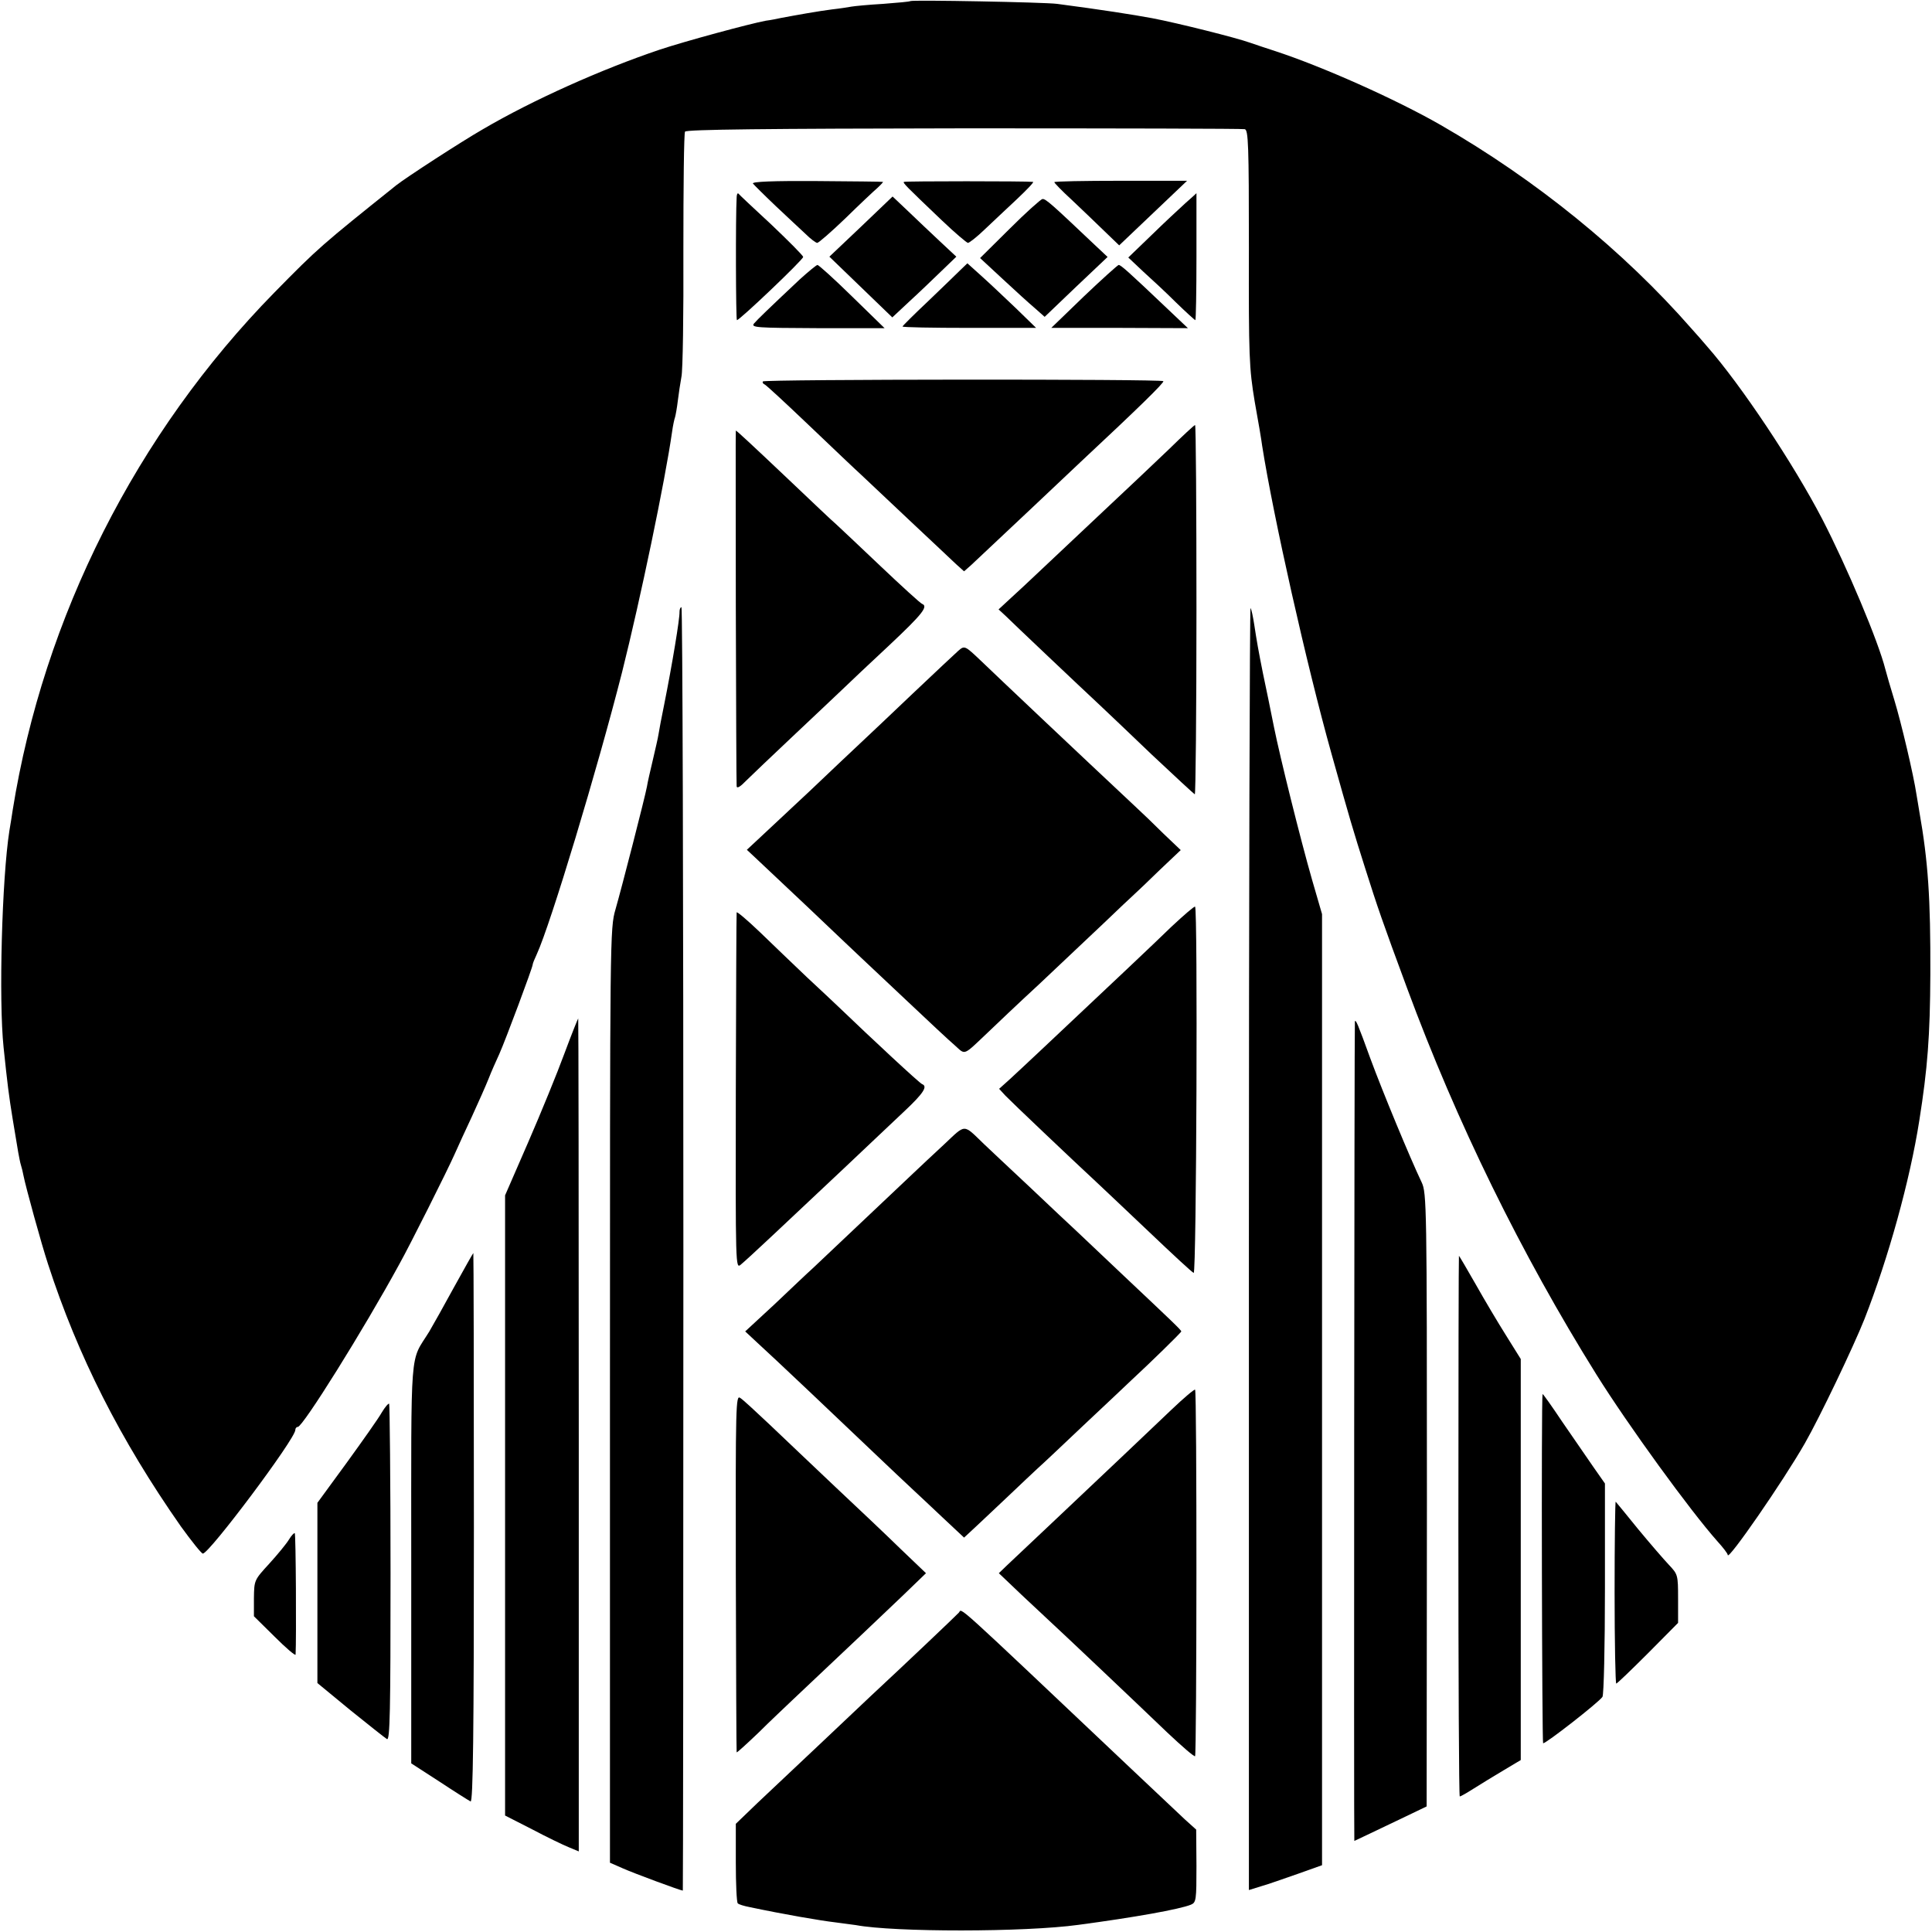
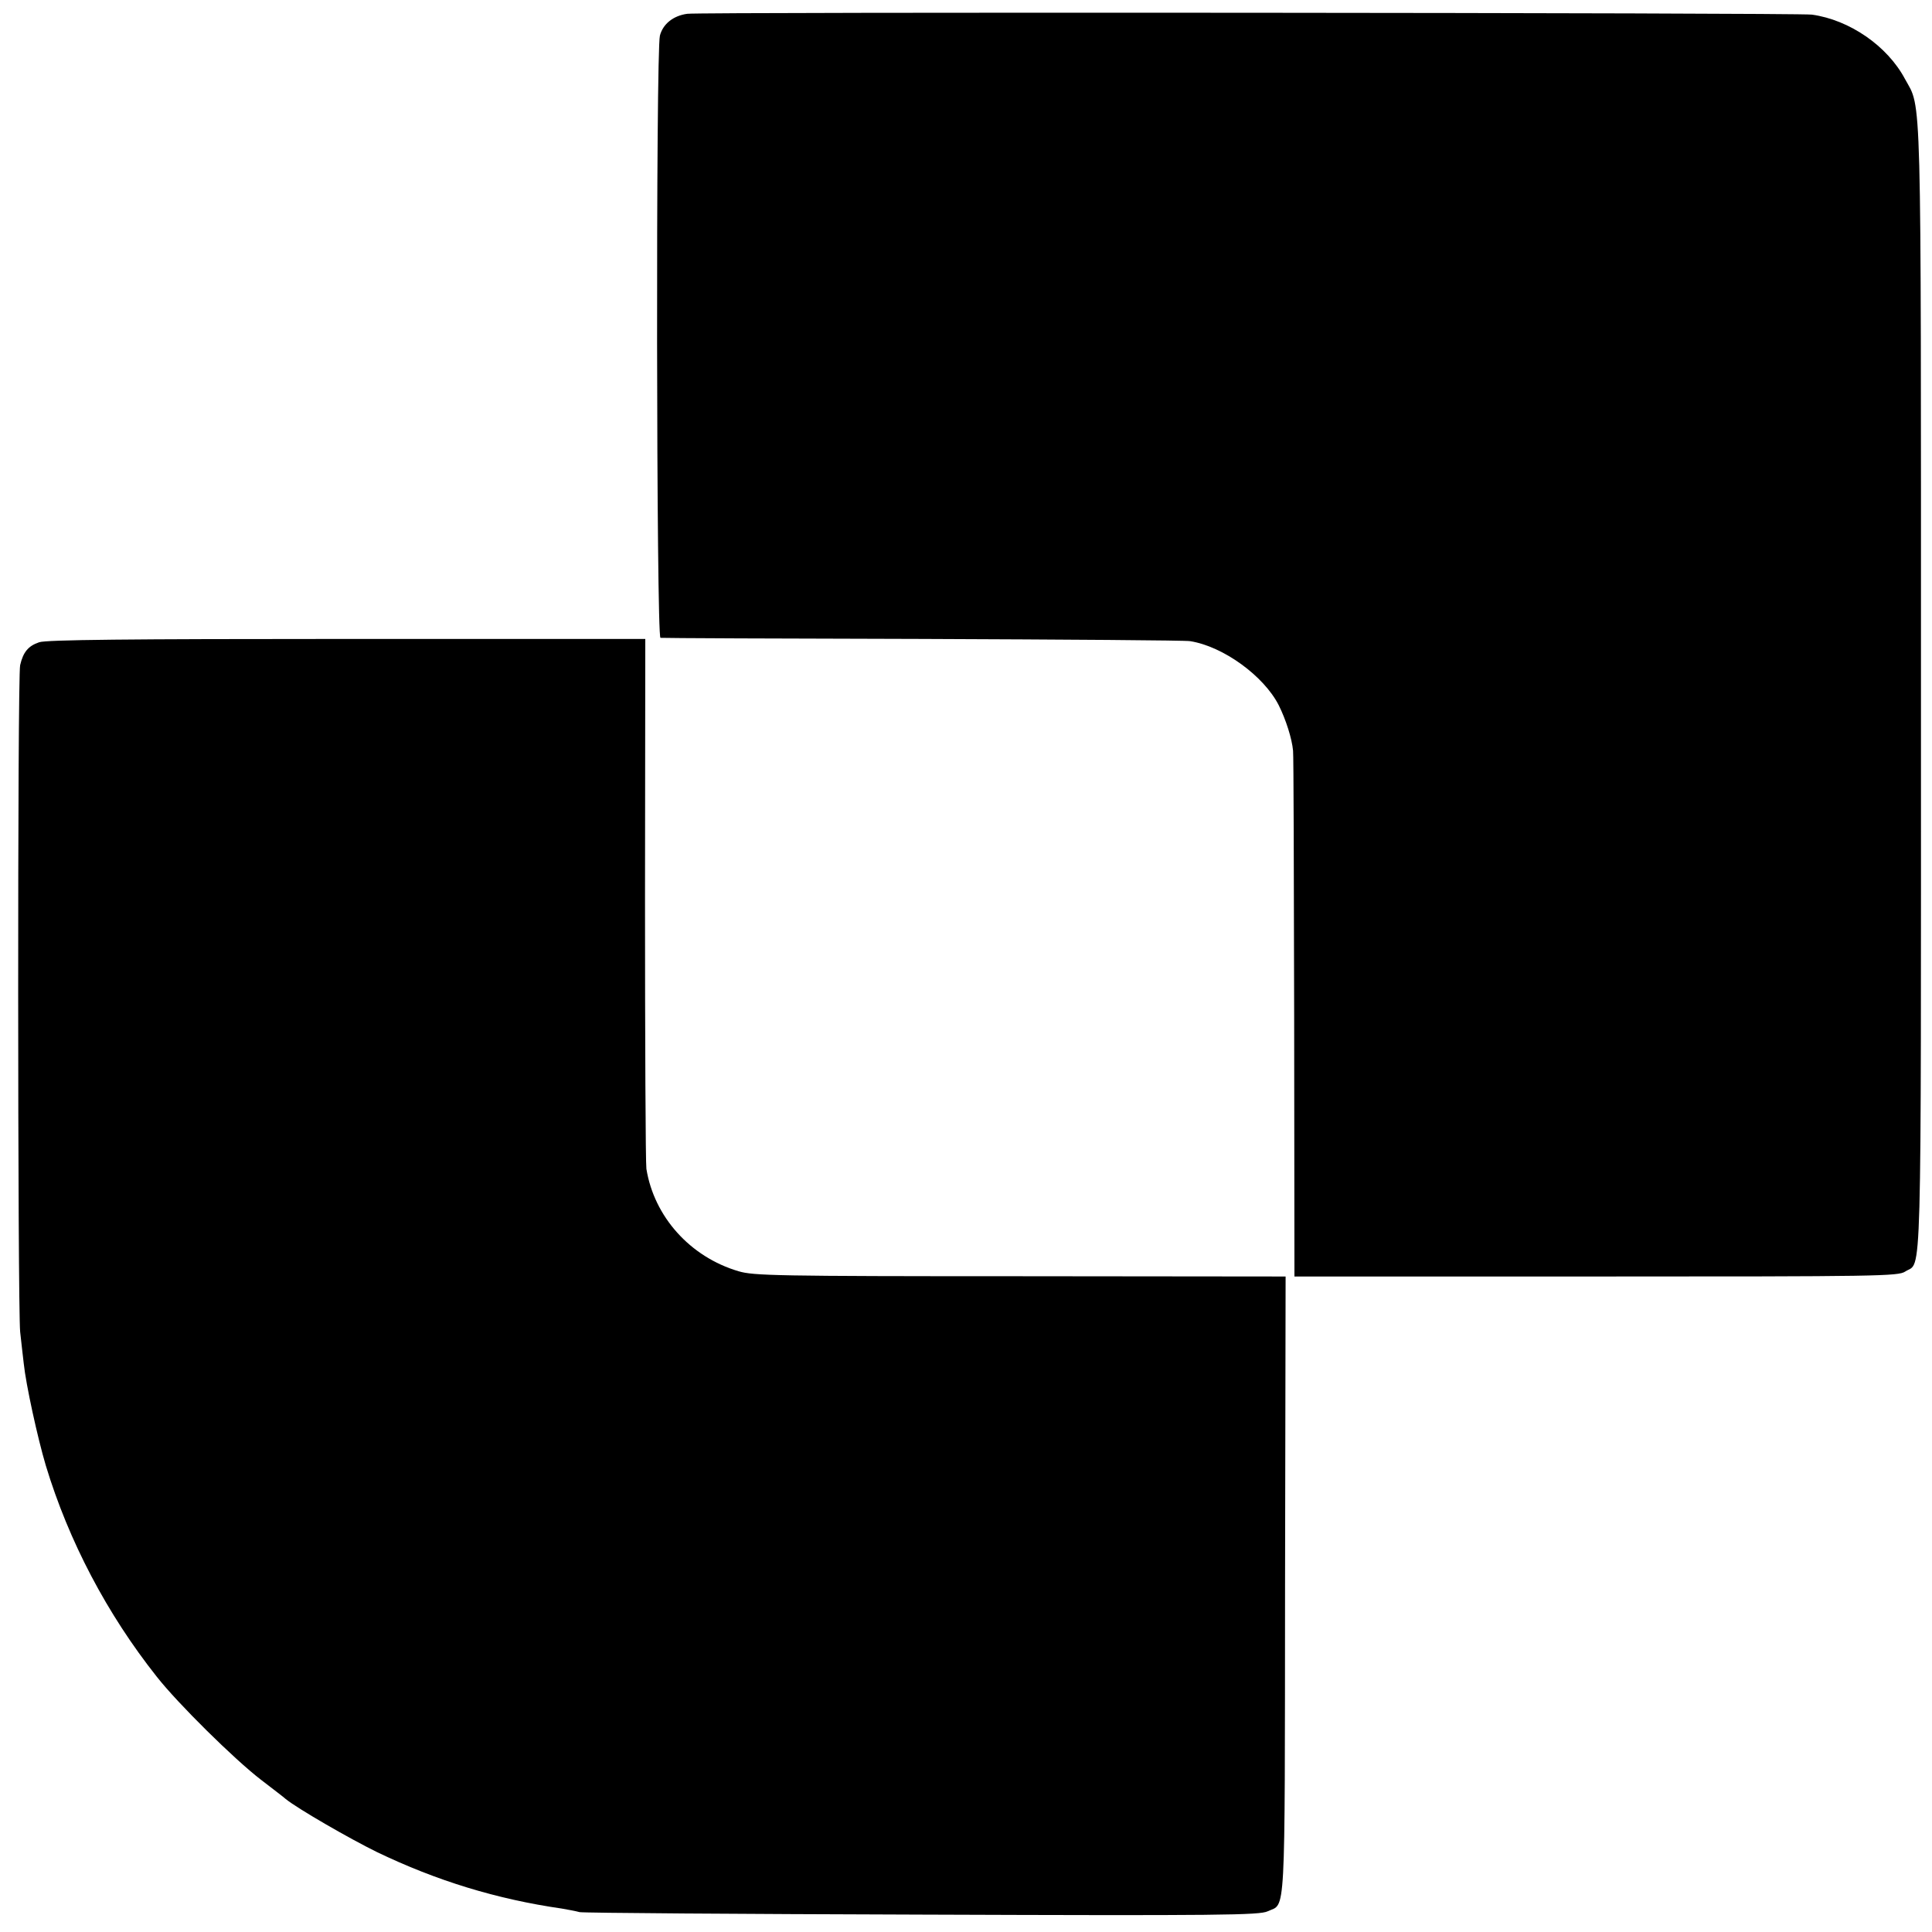
<svg xmlns="http://www.w3.org/2000/svg" version="1.0" width="700pt" height="700pt" viewBox="0 0 700 700" preserveAspectRatio="xMidYMid meet">
  <g transform="translate(0,700) scale(0.1,-0.1)" fill="#000000" stroke="none">
-     <path d="M3298 6996 c-1 -2 -46 -6 -98 -10 -52 -3 -104 -8 -115 -10 -11 -2 -42 -7 -70 -10 -48 -6 -132 -21 -185 -31 -14 -3 -38 -8 -55 -10 -59 -11 -292 -74 -385 -105 -211 -71 -461 -183 -640 -288 -80 -46 -280 -176 -314 -203 -271 -217 -282 -226 -442 -389 -500 -510 -836 -1176 -948 -1875 -2 -16 -8 -50 -12 -75 -27 -173 -39 -614 -21 -785 14 -134 19 -174 33 -260 8 -49 17 -103 20 -120 3 -16 7 -38 10 -47 3 -9 7 -26 9 -37 8 -41 65 -248 89 -321 108 -333 262 -637 481 -950 39 -54 75 -99 80 -99 24 1 335 416 335 448 0 6 4 11 9 11 18 0 237 350 368 590 38 68 174 339 201 400 11 25 39 86 62 135 23 50 50 111 60 136 10 26 28 66 39 90 22 49 121 314 121 324 0 4 7 21 15 38 50 109 220 672 309 1022 66 263 156 694 181 870 3 22 8 46 11 54 2 7 7 34 10 60 3 25 9 64 13 86 5 22 8 228 7 458 0 231 2 424 6 430 5 8 296 11 1010 12 552 0 1010 -1 1018 -3 13 -3 15 -57 15 -430 -1 -396 1 -436 21 -557 13 -71 25 -143 27 -160 40 -254 161 -794 251 -1115 68 -243 78 -276 122 -415 45 -142 62 -192 152 -435 180 -487 414 -964 686 -1400 115 -184 341 -495 439 -605 20 -22 37 -44 37 -49 0 -23 200 266 279 404 55 96 177 352 216 450 87 222 165 503 199 720 30 189 39 307 40 530 1 275 -8 409 -40 590 -2 14 -7 41 -10 60 -11 74 -56 263 -80 342 -14 46 -29 97 -33 113 -25 100 -138 369 -229 545 -103 198 -293 484 -417 625 -14 17 -40 46 -57 65 -245 280 -562 538 -908 737 -164 94 -429 212 -600 268 -30 10 -71 23 -90 30 -50 18 -261 71 -355 89 -70 13 -185 31 -345 52 -47 6 -525 15 -532 10z" />
-     <path d="M2728 6335 c4 -5 40 -41 81 -80 41 -38 90 -85 109 -102 18 -18 38 -33 43 -33 5 0 51 40 102 89 50 49 103 99 116 110 13 12 22 22 20 22 -2 1 -110 2 -241 3 -155 1 -234 -2 -230 -9z" />
-     <path d="M3275 6341 c-4 -4 7 -15 137 -139 47 -45 91 -82 95 -82 5 0 32 21 60 48 27 26 80 75 117 110 36 34 63 62 59 63 -23 3 -465 3 -468 0z" />
-     <path d="M3820 6340 c0 -3 28 -32 63 -64 34 -32 87 -83 117 -112 l55 -53 123 117 123 117 -240 0 c-133 0 -241 -2 -241 -5z" />
-     <path d="M2669 6284 c-4 -67 -3 -444 1 -444 11 1 240 219 240 229 0 5 -52 57 -115 117 -64 59 -118 110 -120 113 -3 2 -6 -4 -6 -15z" />
-     <path d="M4295 6264 c-22 -20 -78 -72 -124 -117 l-83 -80 53 -50 c30 -27 84 -77 120 -113 36 -35 68 -64 70 -64 2 0 4 103 4 230 0 126 0 230 0 230 0 0 -18 -17 -40 -36z" />
-     <path d="M3120 6179 l-115 -109 114 -110 114 -110 61 57 c34 31 86 81 116 110 l55 53 -60 56 c-33 31 -85 80 -115 109 l-56 53 -114 -109z" />
-     <path d="M3658 6171 l-107 -106 82 -76 c45 -42 98 -90 117 -106 l35 -31 114 109 114 108 -49 46 c-152 144 -175 165 -187 164 -6 -1 -60 -49 -119 -108z" />
-     <path d="M3479 6021 c-14 -14 -67 -65 -117 -113 -51 -48 -92 -89 -92 -91 0 -3 109 -5 242 -5 l242 0 -74 72 c-41 39 -97 92 -125 117 l-50 45 -26 -25z" />
-     <path d="M2898 5988 c-118 -111 -153 -145 -166 -160 -12 -15 9 -16 230 -17 l243 0 -118 115 c-64 63 -121 114 -125 114 -4 0 -33 -24 -64 -52z" />
-     <path d="M3927 5926 l-118 -114 248 0 247 -1 -76 72 c-142 135 -167 157 -175 157 -4 -1 -61 -52 -126 -114z" />
-     <path d="M2764 5618 c-2 -3 0 -8 5 -10 5 -1 78 -69 162 -149 85 -81 170 -162 190 -180 20 -19 99 -93 175 -165 77 -72 152 -143 168 -158 l29 -26 25 22 c31 29 45 42 218 205 76 72 157 148 179 169 212 198 304 288 300 293 -8 8 -1446 7 -1451 -1z" />
-     <path d="M4235 5372 c-50 -48 -156 -148 -235 -222 -79 -74 -179 -169 -223 -210 -43 -41 -97 -91 -119 -111 l-40 -37 25 -23 c24 -24 269 -256 342 -324 22 -21 107 -101 188 -179 82 -77 152 -142 156 -144 3 -1 6 299 6 668 0 368 -2 670 -5 670 -3 0 -46 -40 -95 -88z" />
-     <path d="M2666 4803 c1 -351 2 -644 3 -652 1 -9 14 -1 34 20 19 19 94 90 167 159 73 69 154 145 180 170 26 25 104 99 174 164 118 111 140 139 117 148 -6 2 -74 64 -152 138 -78 74 -150 142 -160 151 -10 8 -86 80 -169 159 -133 126 -191 180 -194 180 -1 0 0 -287 0 -637z" />
-     <path d="M4525 2481 l0 -2329 45 14 c25 7 84 28 133 45 l87 31 0 1723 0 1723 -36 124 c-43 150 -116 444 -138 553 -20 100 -21 104 -40 195 -17 85 -22 114 -32 179 -4 25 -9 51 -13 58 -3 6 -6 -1036 -6 -2316z" />
-     <path d="M2462 4783 c1 -24 -26 -188 -56 -338 -9 -44 -18 -91 -20 -105 -2 -14 -12 -56 -21 -95 -9 -38 -19 -81 -21 -95 -7 -38 -91 -365 -114 -445 -20 -69 -20 -92 -20 -1762 l0 -1692 48 -21 c38 -17 208 -80 216 -80 1 0 2 1046 2 2325 0 1279 -3 2325 -7 2325 -4 0 -7 -8 -7 -17z" />
-     <path d="M3472 4642 c-11 -10 -85 -79 -164 -154 -79 -75 -163 -155 -188 -178 -25 -23 -108 -102 -185 -175 -77 -72 -160 -150 -185 -173 l-44 -41 30 -28 c16 -15 102 -96 190 -179 87 -83 175 -166 194 -184 19 -18 96 -90 170 -160 74 -70 151 -142 170 -158 39 -35 28 -39 120 48 26 25 109 104 186 175 76 72 181 171 233 220 52 50 102 97 111 105 9 8 51 48 92 88 l76 72 -62 59 c-33 33 -81 79 -106 102 -205 192 -499 470 -555 524 -59 56 -60 57 -83 37z" />
-     <path d="M4244 3642 c-71 -69 -191 -182 -463 -438 -46 -43 -101 -95 -122 -114 l-39 -35 23 -25 c21 -22 241 -231 337 -320 19 -18 103 -97 185 -175 83 -79 154 -145 160 -147 10 -3 15 1321 5 1327 -3 2 -41 -31 -86 -73z" />
-     <path d="M2669 3694 c-1 -5 -2 -298 -3 -651 -1 -635 -1 -641 18 -625 30 25 154 142 376 351 80 76 178 168 218 206 68 64 84 89 63 97 -8 2 -183 165 -306 283 -12 11 -61 58 -111 104 -49 47 -126 120 -171 164 -46 44 -84 76 -84 71z" />
-     <path d="M2045 3183 c-26 -71 -85 -215 -131 -321 l-84 -193 0 -1124 0 -1123 98 -50 c53 -28 113 -57 133 -65 l36 -15 0 1509 c0 830 -1 1509 -2 1509 -1 0 -24 -57 -50 -127z" />
-     <path d="M4909 3299 c-2 -6 -4 -2969 -2 -2969 1 0 55 26 185 88 l77 37 1 1111 c0 1067 -1 1112 -19 1150 -42 88 -141 327 -186 449 -45 124 -53 143 -56 134z" />
-     <path d="M3420 2853 c-40 -37 -89 -83 -109 -102 -34 -32 -297 -281 -366 -346 -18 -16 -80 -75 -138 -130 l-107 -99 44 -41 c51 -46 299 -281 430 -406 50 -48 107 -101 126 -119 19 -18 71 -66 114 -107 l79 -74 41 38 c22 21 77 72 121 114 44 42 92 87 106 100 15 13 89 83 165 155 77 72 155 146 174 164 65 60 180 172 180 176 0 5 -34 37 -211 204 -73 69 -149 141 -169 160 -21 19 -97 91 -170 160 -74 69 -148 139 -165 155 -77 74 -64 74 -145 -2z" />
-     <path d="M1646 2338 c-37 -68 -78 -141 -91 -163 -71 -115 -65 -33 -65 -839 l0 -725 102 -66 c56 -37 107 -69 113 -72 9 -3 12 248 12 992 0 547 -1 995 -2 995 -1 0 -32 -55 -69 -122z" />
-     <path d="M5284 1470 c0 -539 2 -980 5 -979 3 0 26 13 51 29 25 16 73 45 108 66 l62 37 0 727 0 726 -53 85 c-29 46 -79 130 -111 187 -32 56 -59 102 -60 102 -1 0 -2 -441 -2 -980z" />
-     <path d="M4244 1892 c-95 -91 -216 -205 -419 -397 -82 -77 -161 -152 -177 -167 l-29 -28 83 -79 c46 -43 95 -89 109 -102 34 -31 294 -277 418 -396 53 -50 98 -89 101 -86 6 6 7 1324 0 1328 -3 2 -42 -31 -86 -73z" />
-     <path d="M2666 1301 c1 -355 2 -648 3 -650 1 -2 36 30 79 71 42 42 100 96 127 122 215 203 320 302 394 373 l86 83 -91 87 c-50 49 -158 151 -240 228 -81 77 -188 178 -236 224 -49 46 -96 90 -106 96 -16 12 -17 -22 -16 -634z" />
-     <path d="M5589 1949 c-5 -20 -2 -1262 2 -1265 7 -4 203 149 215 168 5 7 9 184 9 393 l0 380 -42 60 c-23 33 -74 107 -113 164 -38 57 -70 102 -71 100z" />
-     <path d="M1383 1882 c-11 -20 -69 -102 -127 -182 l-106 -145 0 -326 0 -327 119 -98 c66 -53 126 -101 133 -105 11 -6 13 101 13 601 0 335 -3 611 -5 614 -3 2 -15 -12 -27 -32z" />
-     <path d="M5850 1232 c0 -183 3 -332 6 -332 3 0 55 50 115 110 l109 110 0 88 c0 86 -1 88 -33 122 -18 19 -69 78 -112 130 -42 52 -79 97 -81 99 -2 2 -4 -145 -4 -327z" />
-     <path d="M1047 1422 c-9 -15 -41 -54 -71 -87 -55 -60 -55 -60 -56 -125 l0 -66 75 -74 c41 -41 75 -70 76 -65 3 55 1 437 -3 440 -2 2 -12 -8 -21 -23z" />
-     <path d="M3474 1157 c-9 -10 -192 -184 -319 -302 -42 -40 -274 -259 -409 -386 l-80 -77 0 -141 c0 -77 3 -143 7 -147 3 -4 23 -10 44 -14 123 -26 257 -49 309 -55 32 -4 66 -9 75 -10 138 -26 612 -26 807 1 202 27 365 56 407 73 19 8 20 17 20 140 l-1 132 -40 36 c-21 20 -108 102 -193 182 -666 630 -613 582 -627 568z" />
+     <path d="M2490 6950 c-51 -7 -88 -37 -99 -79 -15 -57 -13 -2181 2 -2182 7 -1 435 -3 952 -4 517 -2 952 -5 967 -8 120 -19 267 -126 321 -232 26 -52 48 -121 52 -165 2 -14 3 -448 4 -965 l1 -940 1093 0 c1023 0 1095 1 1120 18 61 40 57 -117 57 2109 0 2223 3 2100 -58 2212 -64 120 -201 214 -337 233 -50 7 -4027 10 -4075 3z" />
+     <path d="M142 4673 c-39 -13 -58 -35 -69 -83 -10 -40 -9 -2323 0 -2415 4 -33 9 -85 13 -115 8 -77 50 -269 80 -370 83 -274 222 -538 402 -765 77 -98 282 -300 377 -373 44 -34 85 -65 90 -70 43 -35 232 -144 330 -192 216 -104 434 -171 670 -205 22 -4 51 -9 65 -13 14 -3 573 -7 1242 -9 1083 -4 1222 -2 1251 12 66 31 62 -54 63 1180 l2 1120 -962 1 c-887 0 -966 2 -1020 18 -176 52 -306 198 -334 371 -3 22 -5 463 -5 980 l1 940 -1081 0 c-793 0 -1090 -3 -1115 -12z" />
  </g>
</svg>
